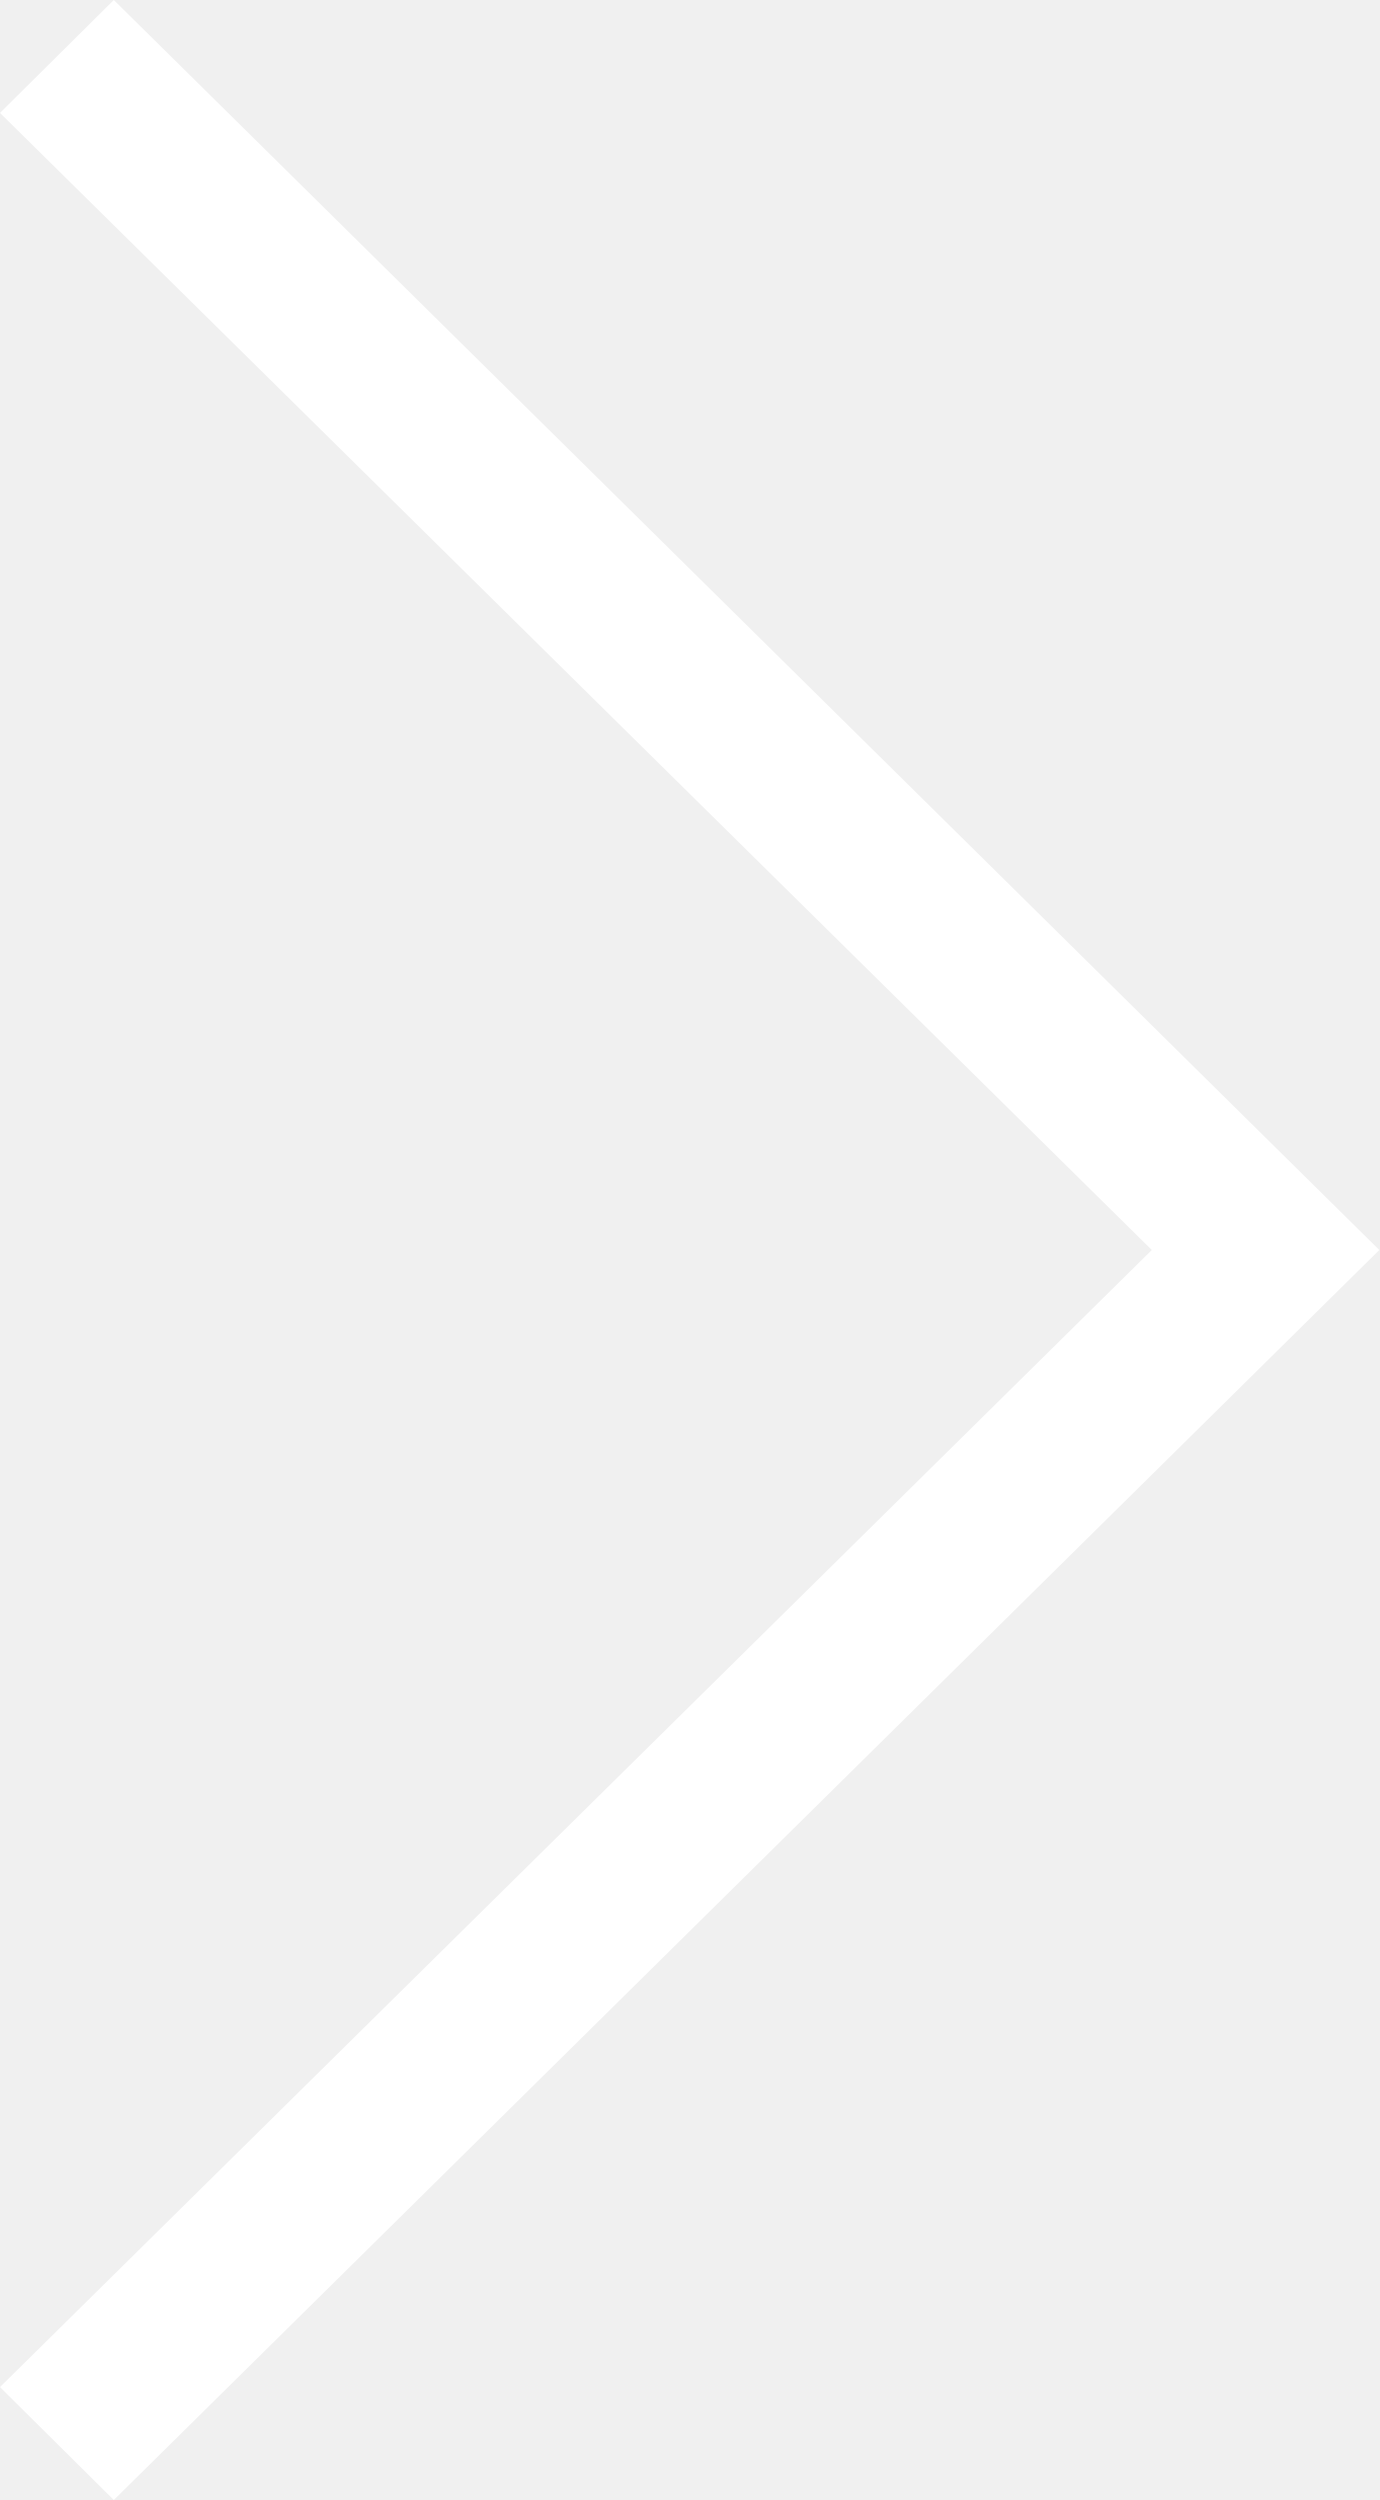
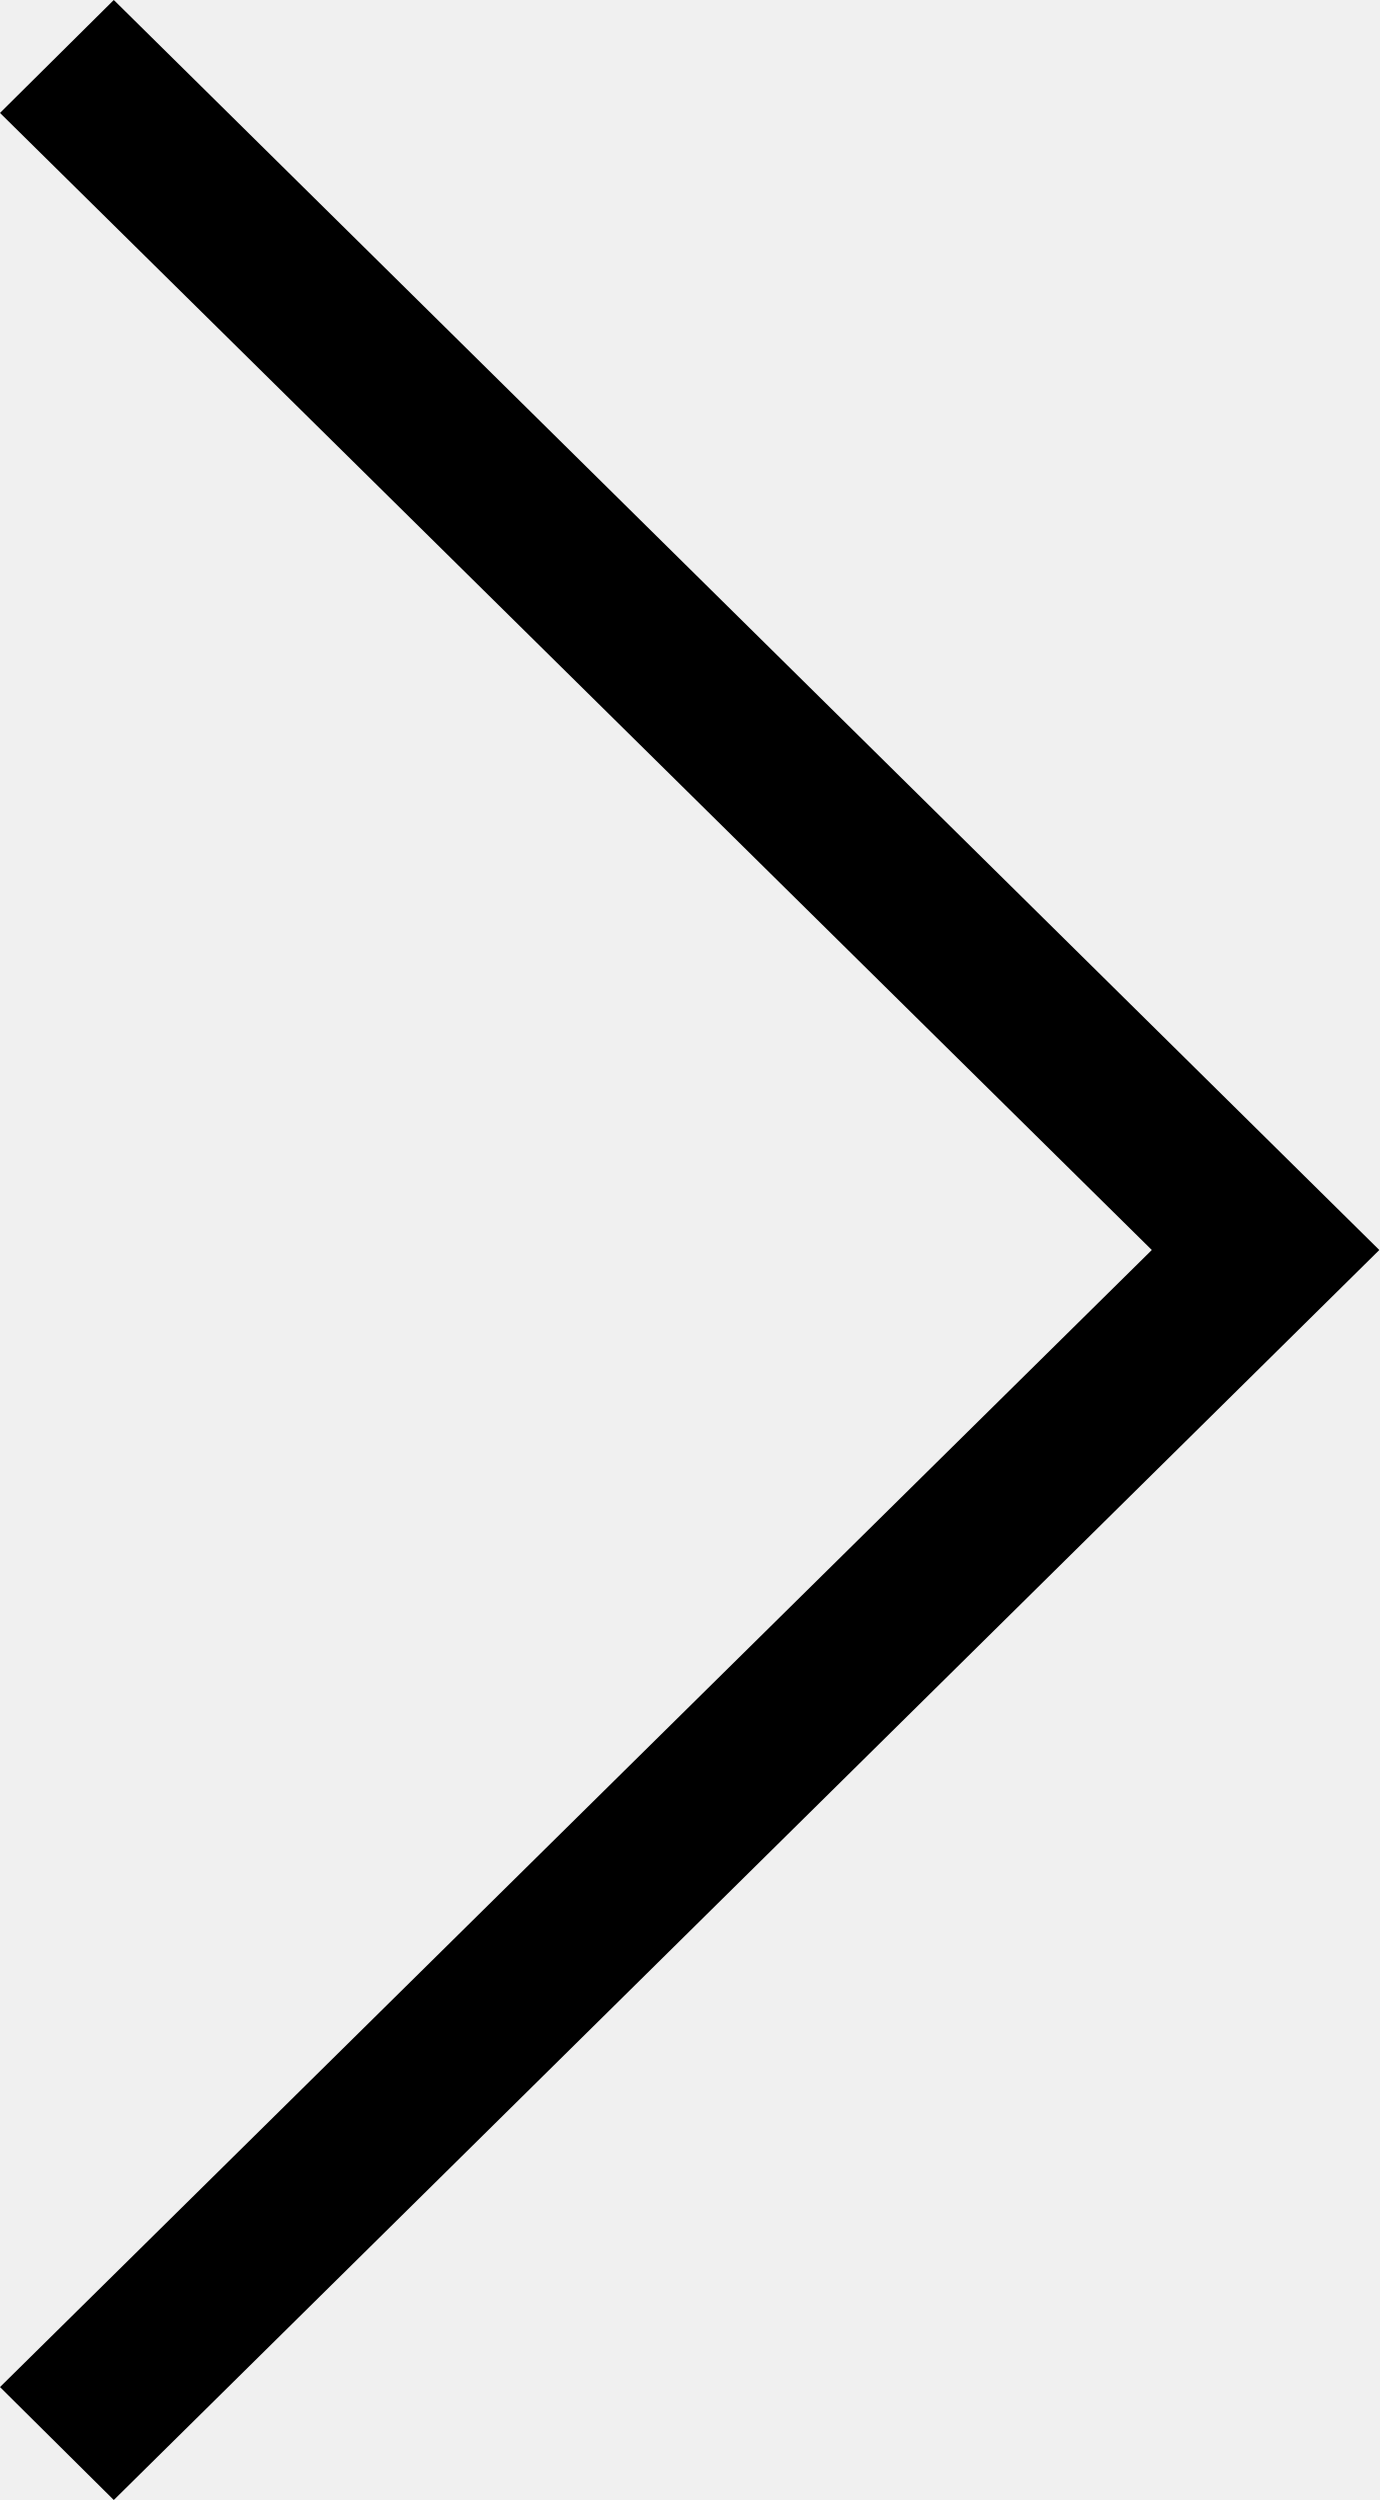
<svg xmlns="http://www.w3.org/2000/svg" width="16" height="29" viewBox="0 0 16 29" fill="none">
-   <path fill-rule="evenodd" clip-rule="evenodd" d="M16 14.5L1.32 29L-2.56681e-07 27.69L13.361 14.5L8.96399e-07 1.31L1.32 -6.41693e-07L16 14.5Z" fill="white" />
+   <path fill-rule="evenodd" clip-rule="evenodd" d="M16 14.5L1.32 29L0 27.69L13.361 14.5L1.15308e-06 1.31L1.32 -4.76837e-07L16 14.5Z" fill="black" />
</svg>
